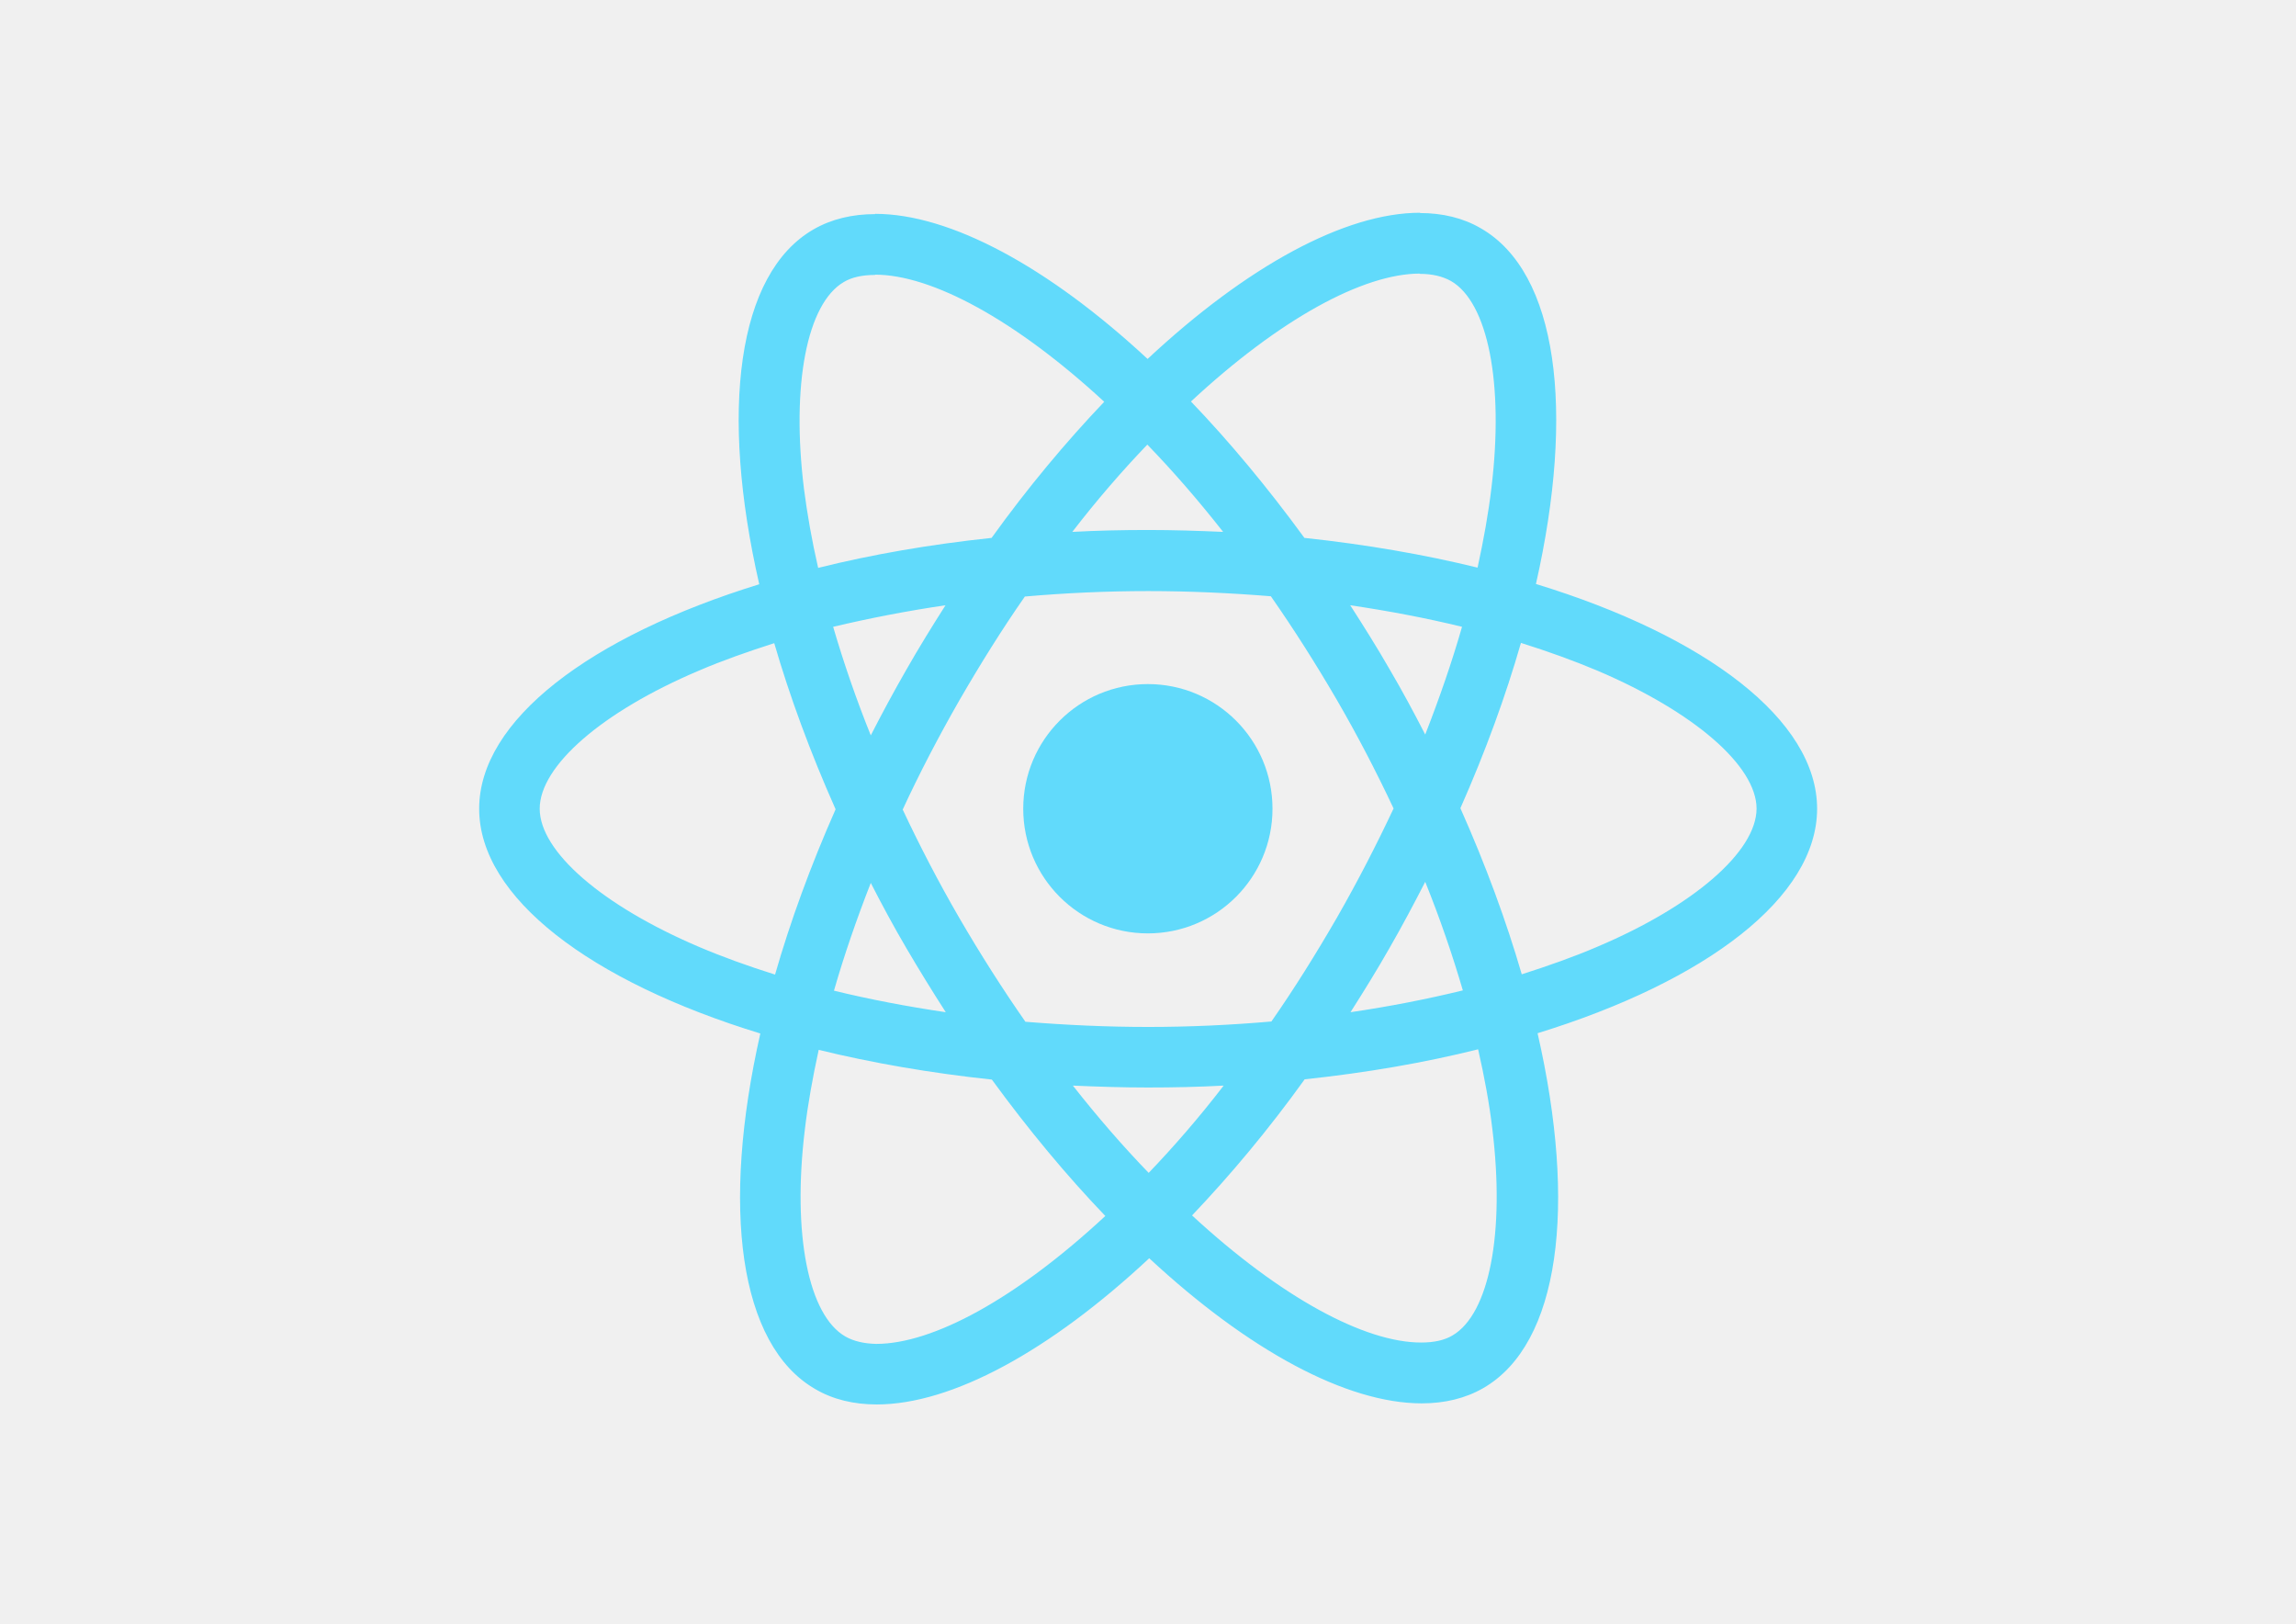
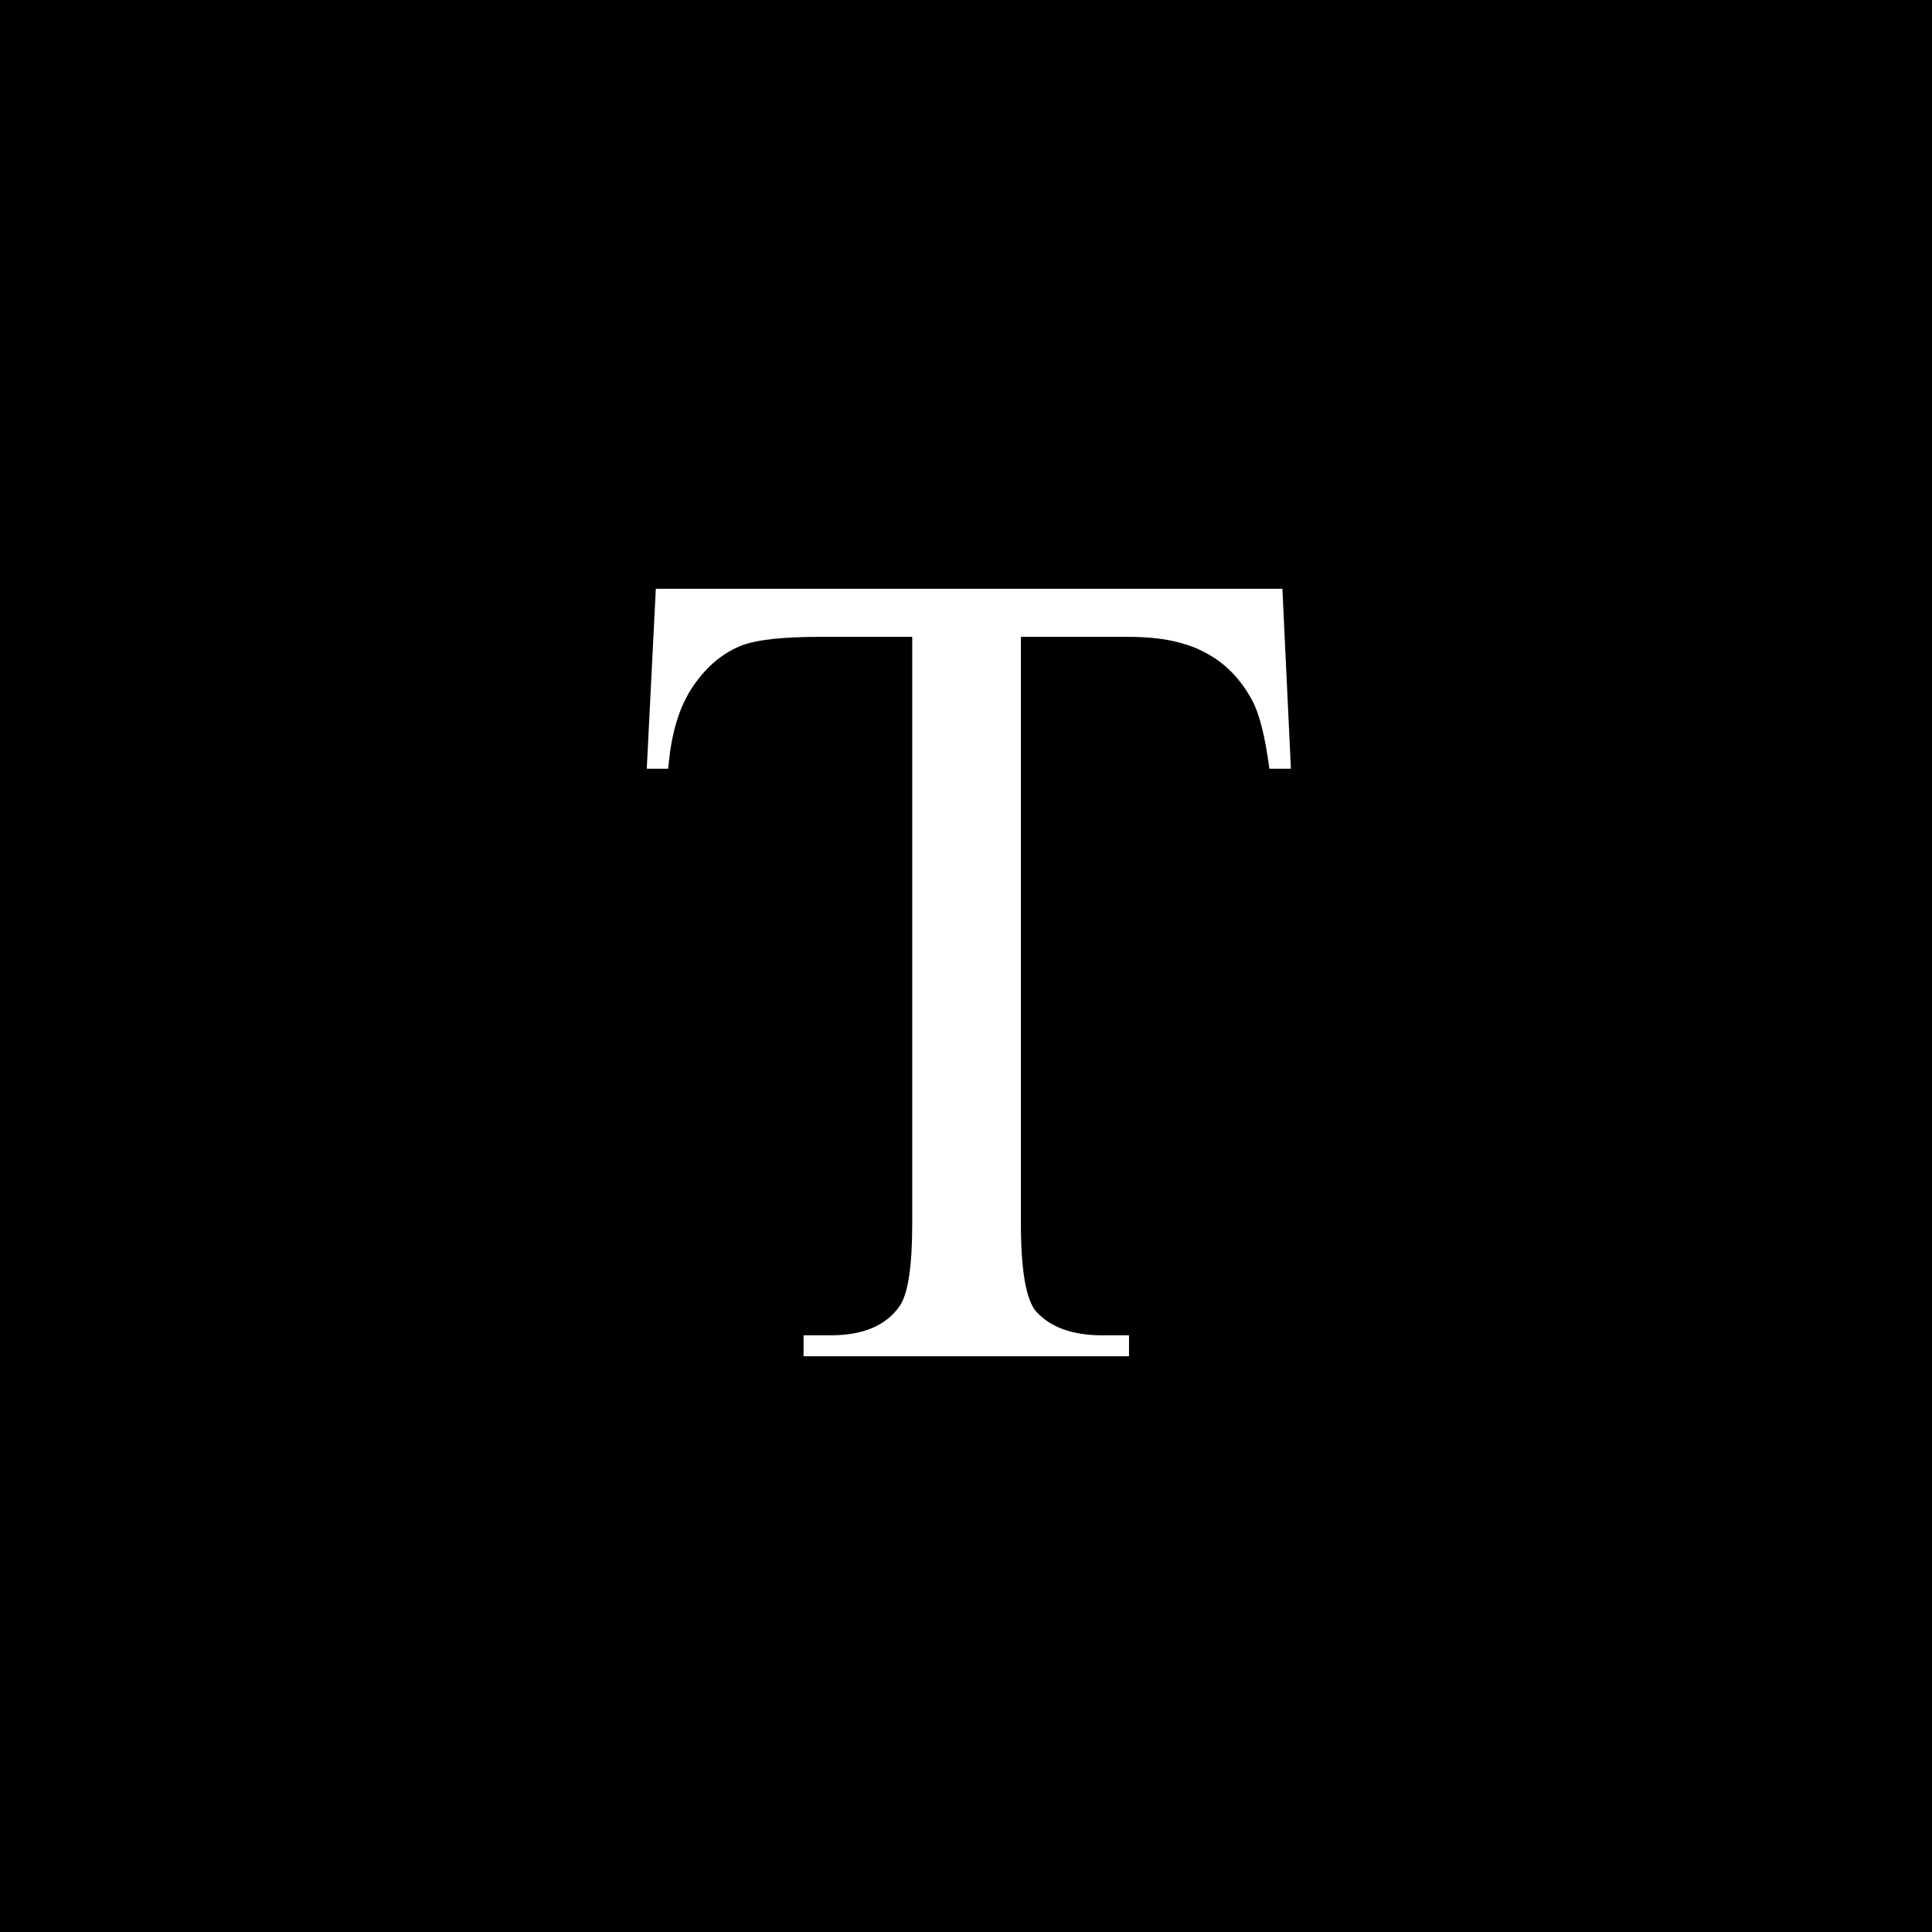
- <svg xmlns="http://www.w3.org/2000/svg" viewBox="0 0 841.9 595.3">
-   <g fill="#61DAFB">
-     <path d="M666.3 296.5c0-32.5-40.7-63.3-103.1-82.4 14.4-63.6 8-114.2-20.2-130.4-6.5-3.8-14.1-5.6-22.4-5.6v22.3c4.6 0 8.3.9 11.4 2.6 13.6 7.8 19.5 37.5 14.9 75.7-1.1 9.4-2.9 19.3-5.1 29.4-19.6-4.8-41-8.5-63.5-10.9-13.5-18.5-27.5-35.3-41.6-50 32.6-30.3 63.2-46.9 84-46.9V78c-27.5 0-63.5 19.6-99.9 53.6-36.4-33.8-72.4-53.2-99.9-53.2v22.3c20.7 0 51.4 16.5 84 46.6-14 14.7-28 31.4-41.3 49.9-22.6 2.4-44 6.1-63.6 11-2.3-10-4-19.7-5.2-29-4.7-38.2 1.1-67.9 14.6-75.8 3-1.8 6.9-2.6 11.5-2.6V78.5c-8.4 0-16 1.8-22.6 5.6-28.1 16.2-34.4 66.7-19.9 130.1-62.2 19.2-102.7 49.9-102.7 82.3 0 32.5 40.7 63.3 103.1 82.4-14.4 63.6-8 114.2 20.2 130.4 6.5 3.8 14.1 5.6 22.5 5.6 27.5 0 63.5-19.6 99.9-53.6 36.4 33.8 72.4 53.2 99.9 53.2 8.4 0 16-1.8 22.6-5.6 28.1-16.2 34.4-66.7 19.9-130.1 62-19.1 102.5-49.9 102.5-82.3zm-130.2-66.7c-3.7 12.9-8.3 26.2-13.5 39.5-4.1-8-8.4-16-13.1-24-4.6-8-9.5-15.8-14.4-23.4 14.2 2.1 27.9 4.7 41 7.9zm-45.8 106.5c-7.8 13.5-15.8 26.3-24.1 38.2-14.9 1.3-30 2-45.2 2-15.1 0-30.2-.7-45-1.9-8.3-11.9-16.4-24.6-24.2-38-7.6-13.1-14.5-26.4-20.8-39.8 6.2-13.4 13.2-26.8 20.7-39.9 7.8-13.5 15.8-26.3 24.1-38.2 14.9-1.3 30-2 45.2-2 15.1 0 30.2.7 45 1.9 8.3 11.9 16.4 24.6 24.2 38 7.6 13.1 14.5 26.4 20.8 39.8-6.3 13.4-13.2 26.8-20.7 39.9zm32.3-13c5.4 13.4 10 26.8 13.8 39.8-13.1 3.2-26.9 5.9-41.2 8 4.9-7.7 9.8-15.6 14.4-23.7 4.6-8 8.9-16.1 13-24.1zM421.2 430c-9.3-9.6-18.6-20.3-27.8-32 9 .4 18.2.7 27.5.7 9.4 0 18.7-.2 27.8-.7-9 11.7-18.3 22.4-27.5 32zm-74.4-58.9c-14.2-2.1-27.9-4.7-41-7.9 3.7-12.9 8.3-26.2 13.5-39.5 4.1 8 8.4 16 13.1 24 4.7 8 9.5 15.8 14.4 23.4zM420.7 163c9.3 9.6 18.6 20.3 27.8 32-9-.4-18.2-.7-27.5-.7-9.4 0-18.7.2-27.8.7 9-11.7 18.3-22.4 27.5-32zm-74 58.9c-4.9 7.7-9.8 15.6-14.4 23.7-4.6 8-8.9 16-13 24-5.4-13.4-10-26.8-13.8-39.8 13.1-3.1 26.9-5.8 41.2-7.9zm-90.5 125.2c-35.4-15.1-58.3-34.9-58.3-50.6 0-15.7 22.9-35.6 58.3-50.6 8.6-3.7 18-7 27.7-10.1 5.7 19.6 13.2 40 22.5 60.9-9.2 20.8-16.6 41.1-22.2 60.6-9.9-3.1-19.3-6.5-28-10.2zM310 490c-13.6-7.8-19.5-37.5-14.9-75.7 1.1-9.4 2.9-19.3 5.1-29.4 19.6 4.8 41 8.5 63.5 10.9 13.5 18.5 27.5 35.3 41.6 50-32.6 30.3-63.2 46.9-84 46.9-4.5-.1-8.3-1-11.3-2.7zm237.2-76.2c4.7 38.2-1.1 67.9-14.6 75.8-3 1.8-6.9 2.6-11.5 2.6-20.7 0-51.4-16.5-84-46.6 14-14.7 28-31.4 41.3-49.9 22.6-2.4 44-6.1 63.6-11 2.3 10.1 4.1 19.8 5.2 29.1zm38.5-66.7c-8.6 3.7-18 7-27.7 10.1-5.7-19.6-13.2-40-22.5-60.9 9.2-20.8 16.6-41.1 22.2-60.6 9.9 3.1 19.3 6.5 28.1 10.2 35.4 15.1 58.3 34.9 58.3 50.6-.1 15.7-23 35.6-58.4 50.6zM320.8 78.4z" />
-     <circle cx="420.9" cy="296.5" r="45.7" />
-     <path d="M520.5 78.1z" />
-   </g>
+ <svg xmlns="http://www.w3.org/2000/svg" width="500" height="500" viewBox="0 0 500 500" fill="none">
+   <rect width="500" height="500" fill="black" />
+   <path d="M331.885 152.367L334.082 198.949H328.516C327.441 190.746 325.977 184.887 324.121 181.371C321.094 175.707 317.041 171.557 311.963 168.92C306.982 166.186 300.391 164.818 292.188 164.818H264.209V316.576C264.209 328.783 265.527 336.4 268.164 339.428C271.875 343.529 277.588 345.58 285.303 345.58H292.188V351H207.959V345.58H214.99C223.389 345.58 229.346 343.041 232.861 337.963C235.01 334.838 236.084 327.709 236.084 316.576V164.818H212.207C202.93 164.818 196.338 165.502 192.432 166.869C187.354 168.725 183.008 172.289 179.395 177.562C175.781 182.836 173.633 189.965 172.949 198.949H167.383L169.727 152.367H331.885Z" fill="white" />
</svg>
